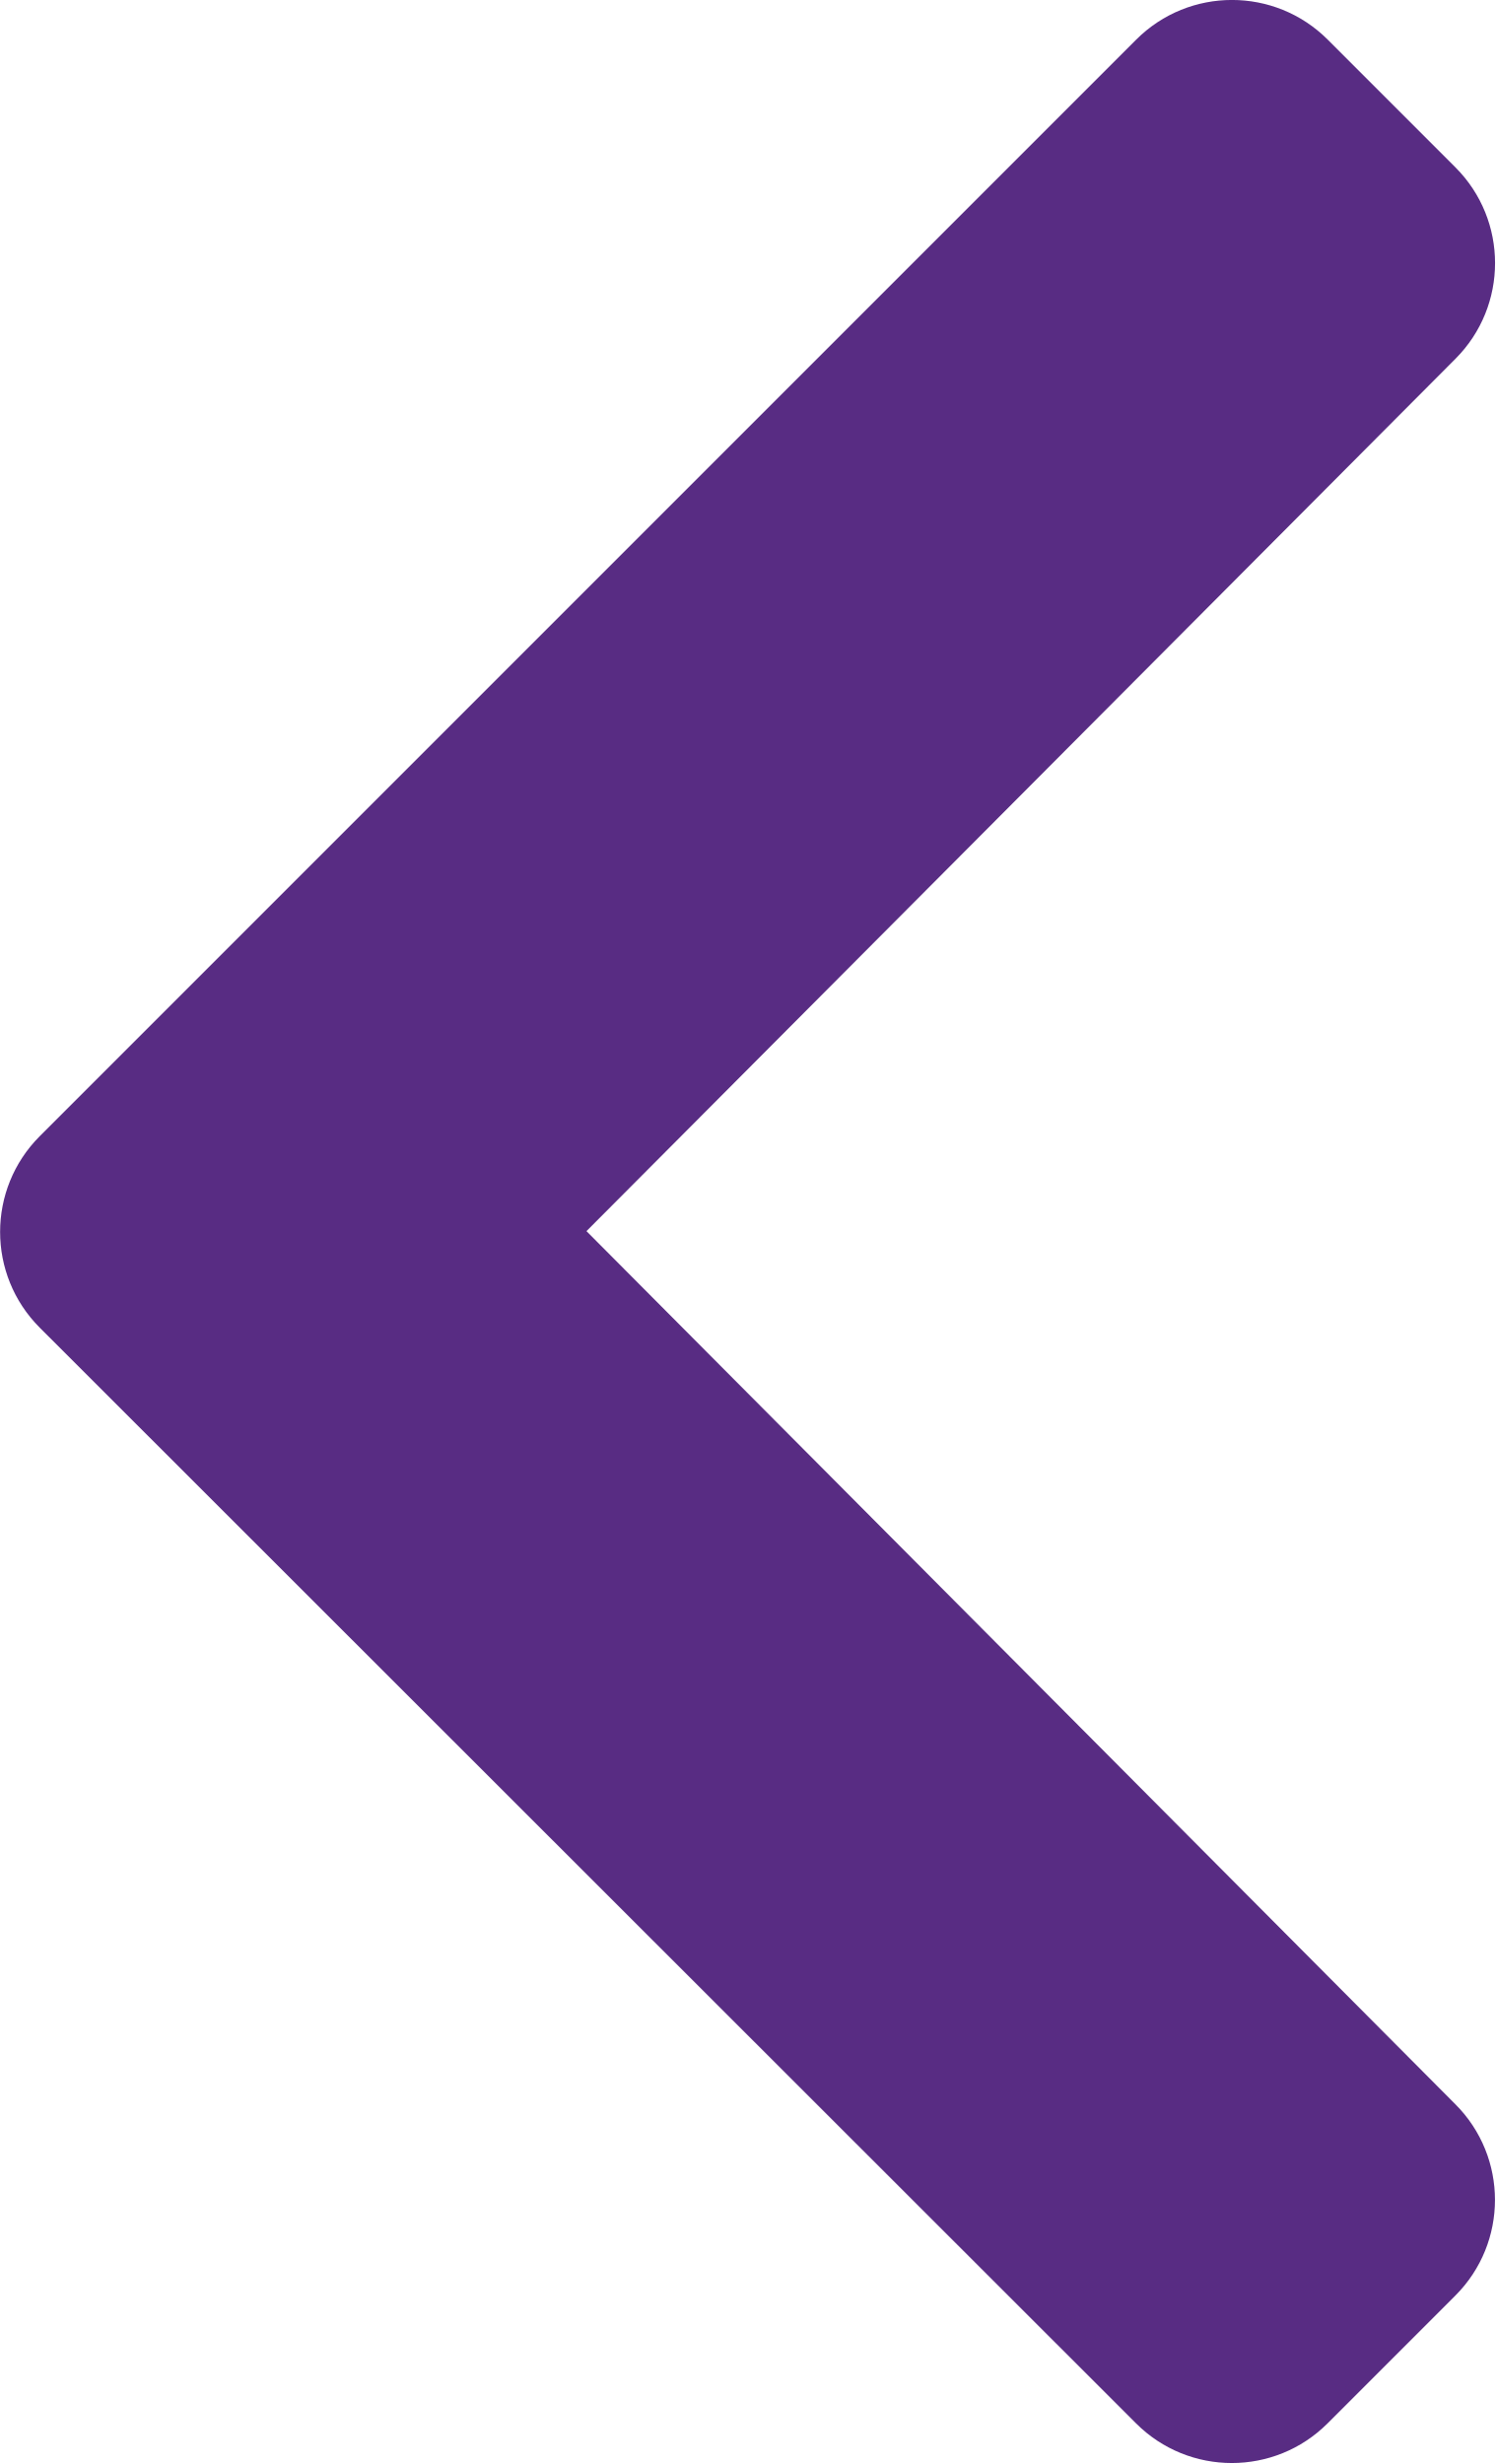
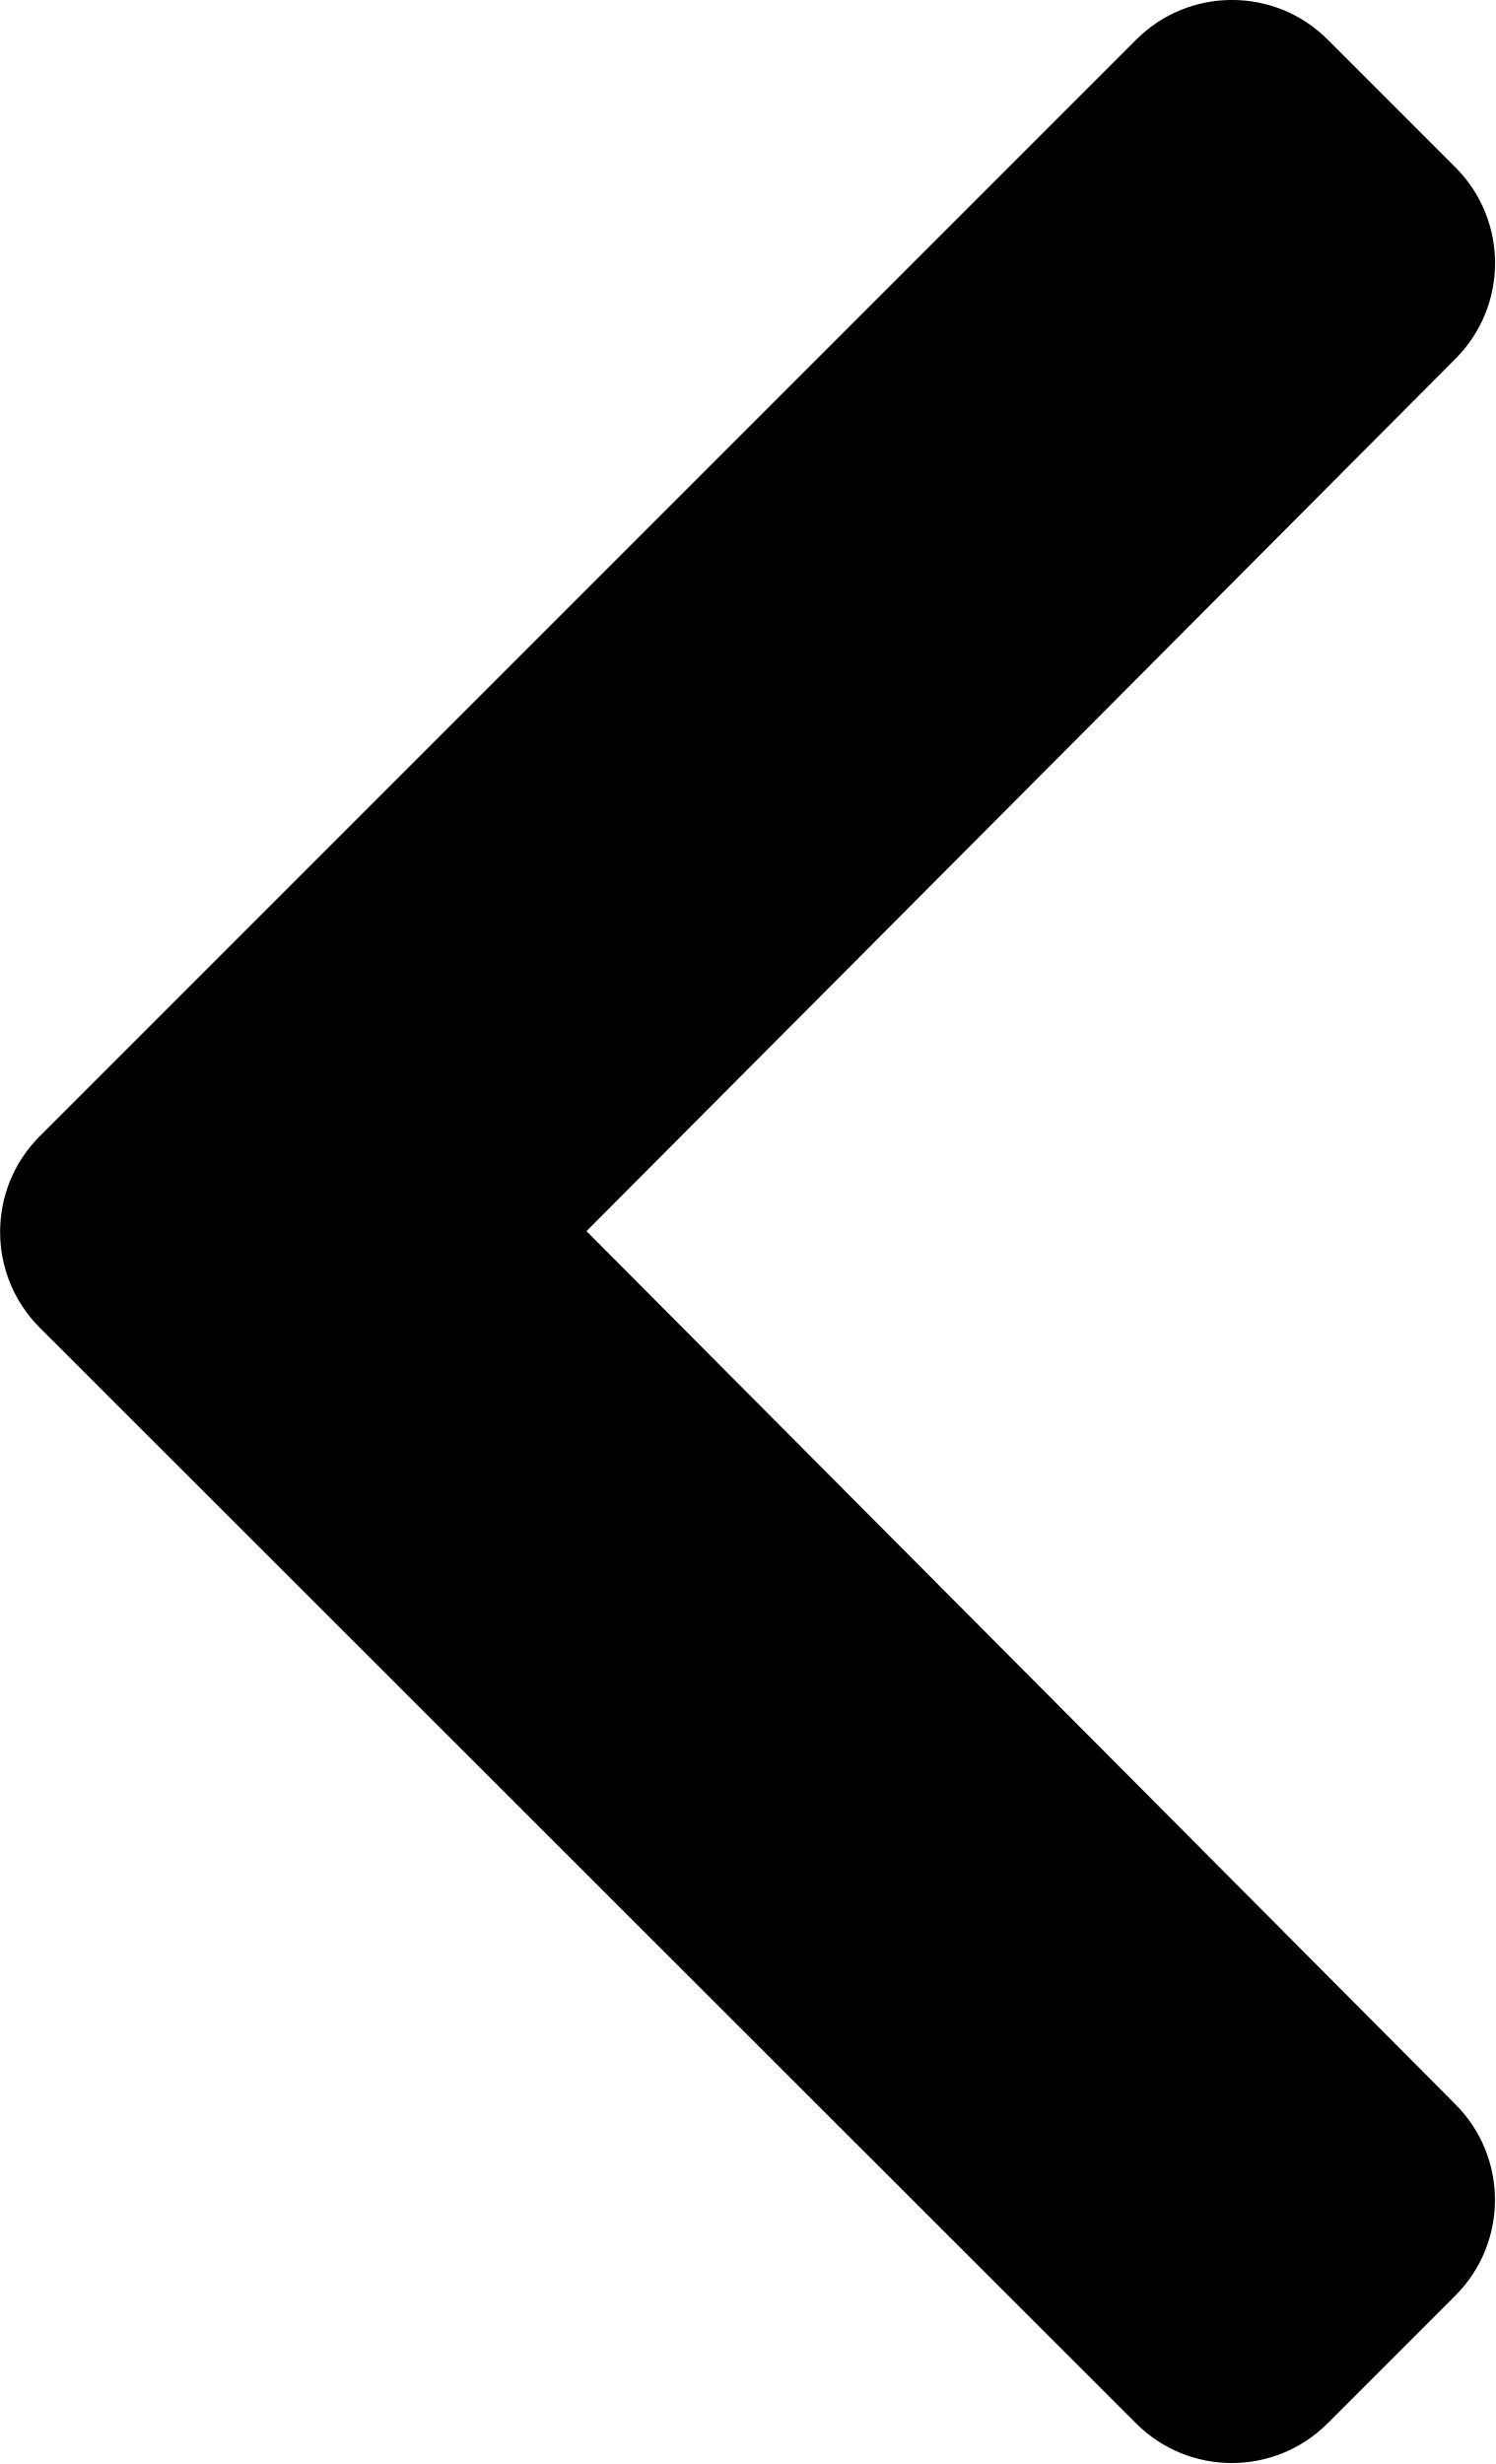
<svg xmlns="http://www.w3.org/2000/svg" viewBox="0 0 10.455 17.228">
  <defs>
-     <style>.a{fill:#582c83;}</style>
+     <style>.a{fill:#000000;}</style>
  </defs>
  <path class="a" d="M27.77,45.607l7.667-7.667a.947.947,0,0,1,1.339,0l.894.894a.947.947,0,0,1,0,1.337l-6.077,6.1,6.076,6.105a.946.946,0,0,1,0,1.337l-.894.894a.947.947,0,0,1-1.339,0L27.77,46.946A.947.947,0,0,1,27.77,45.607Z" transform="translate(-27.492 -37.663)" />
</svg>
